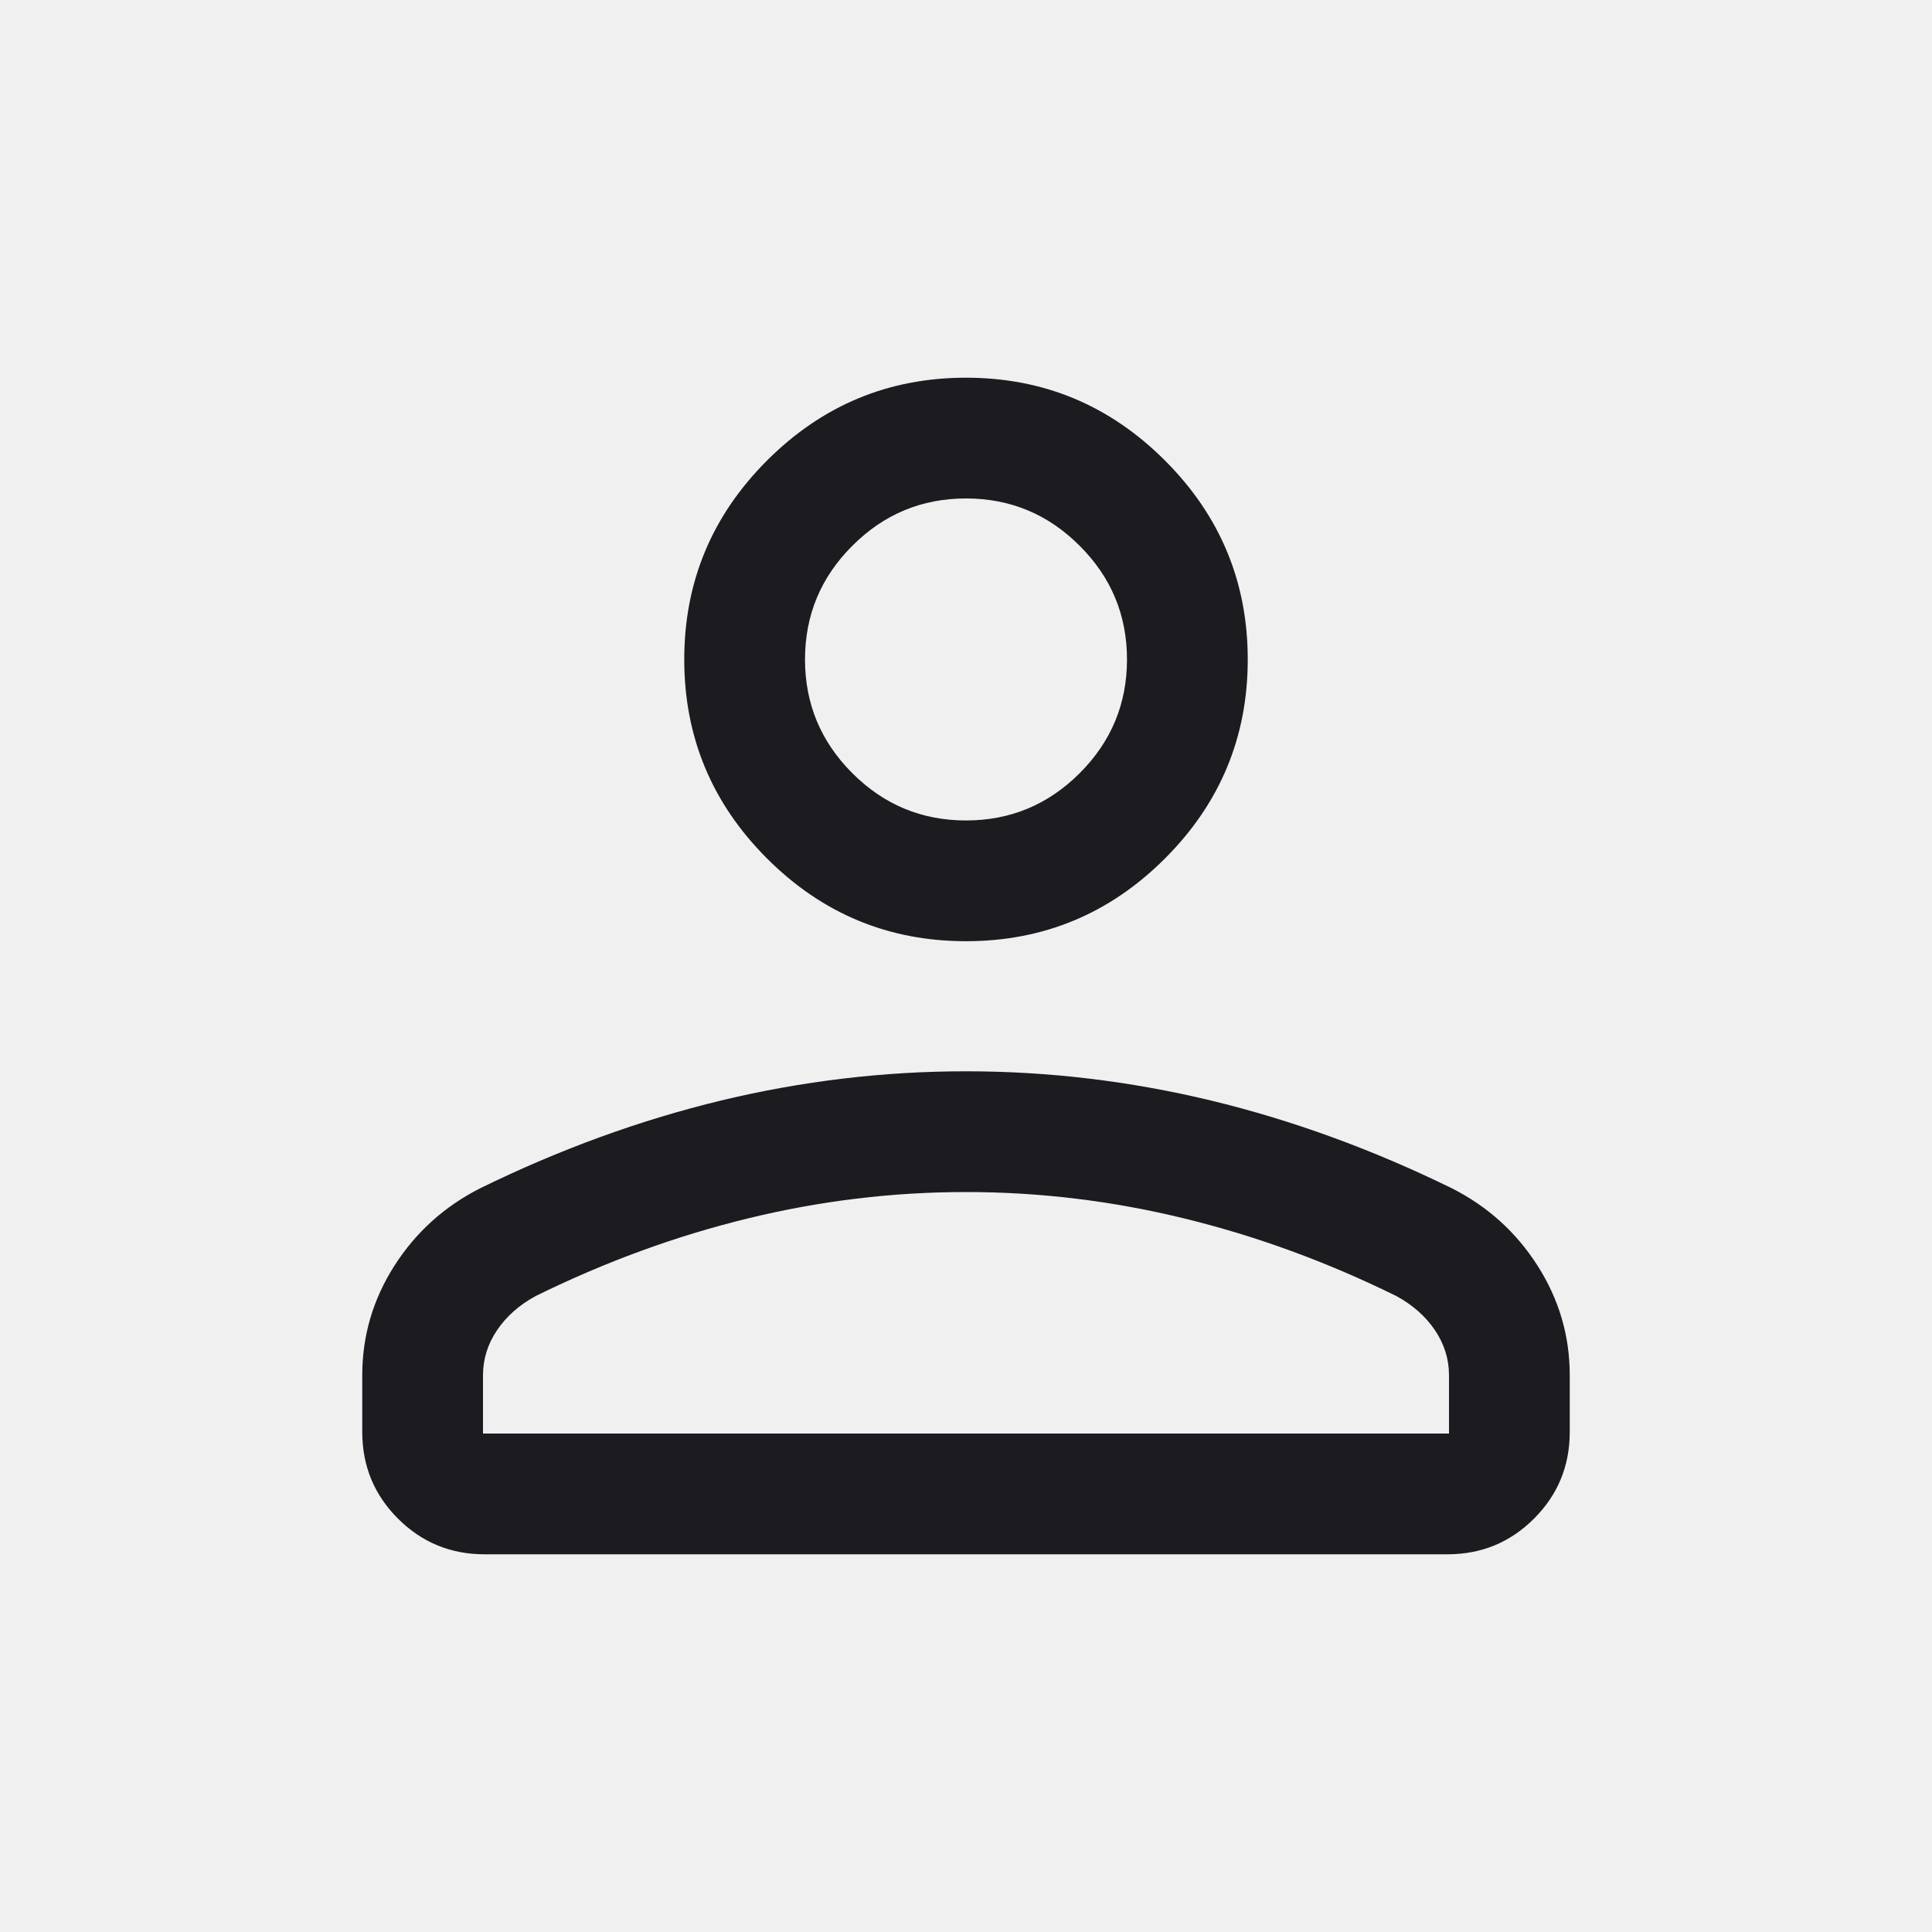
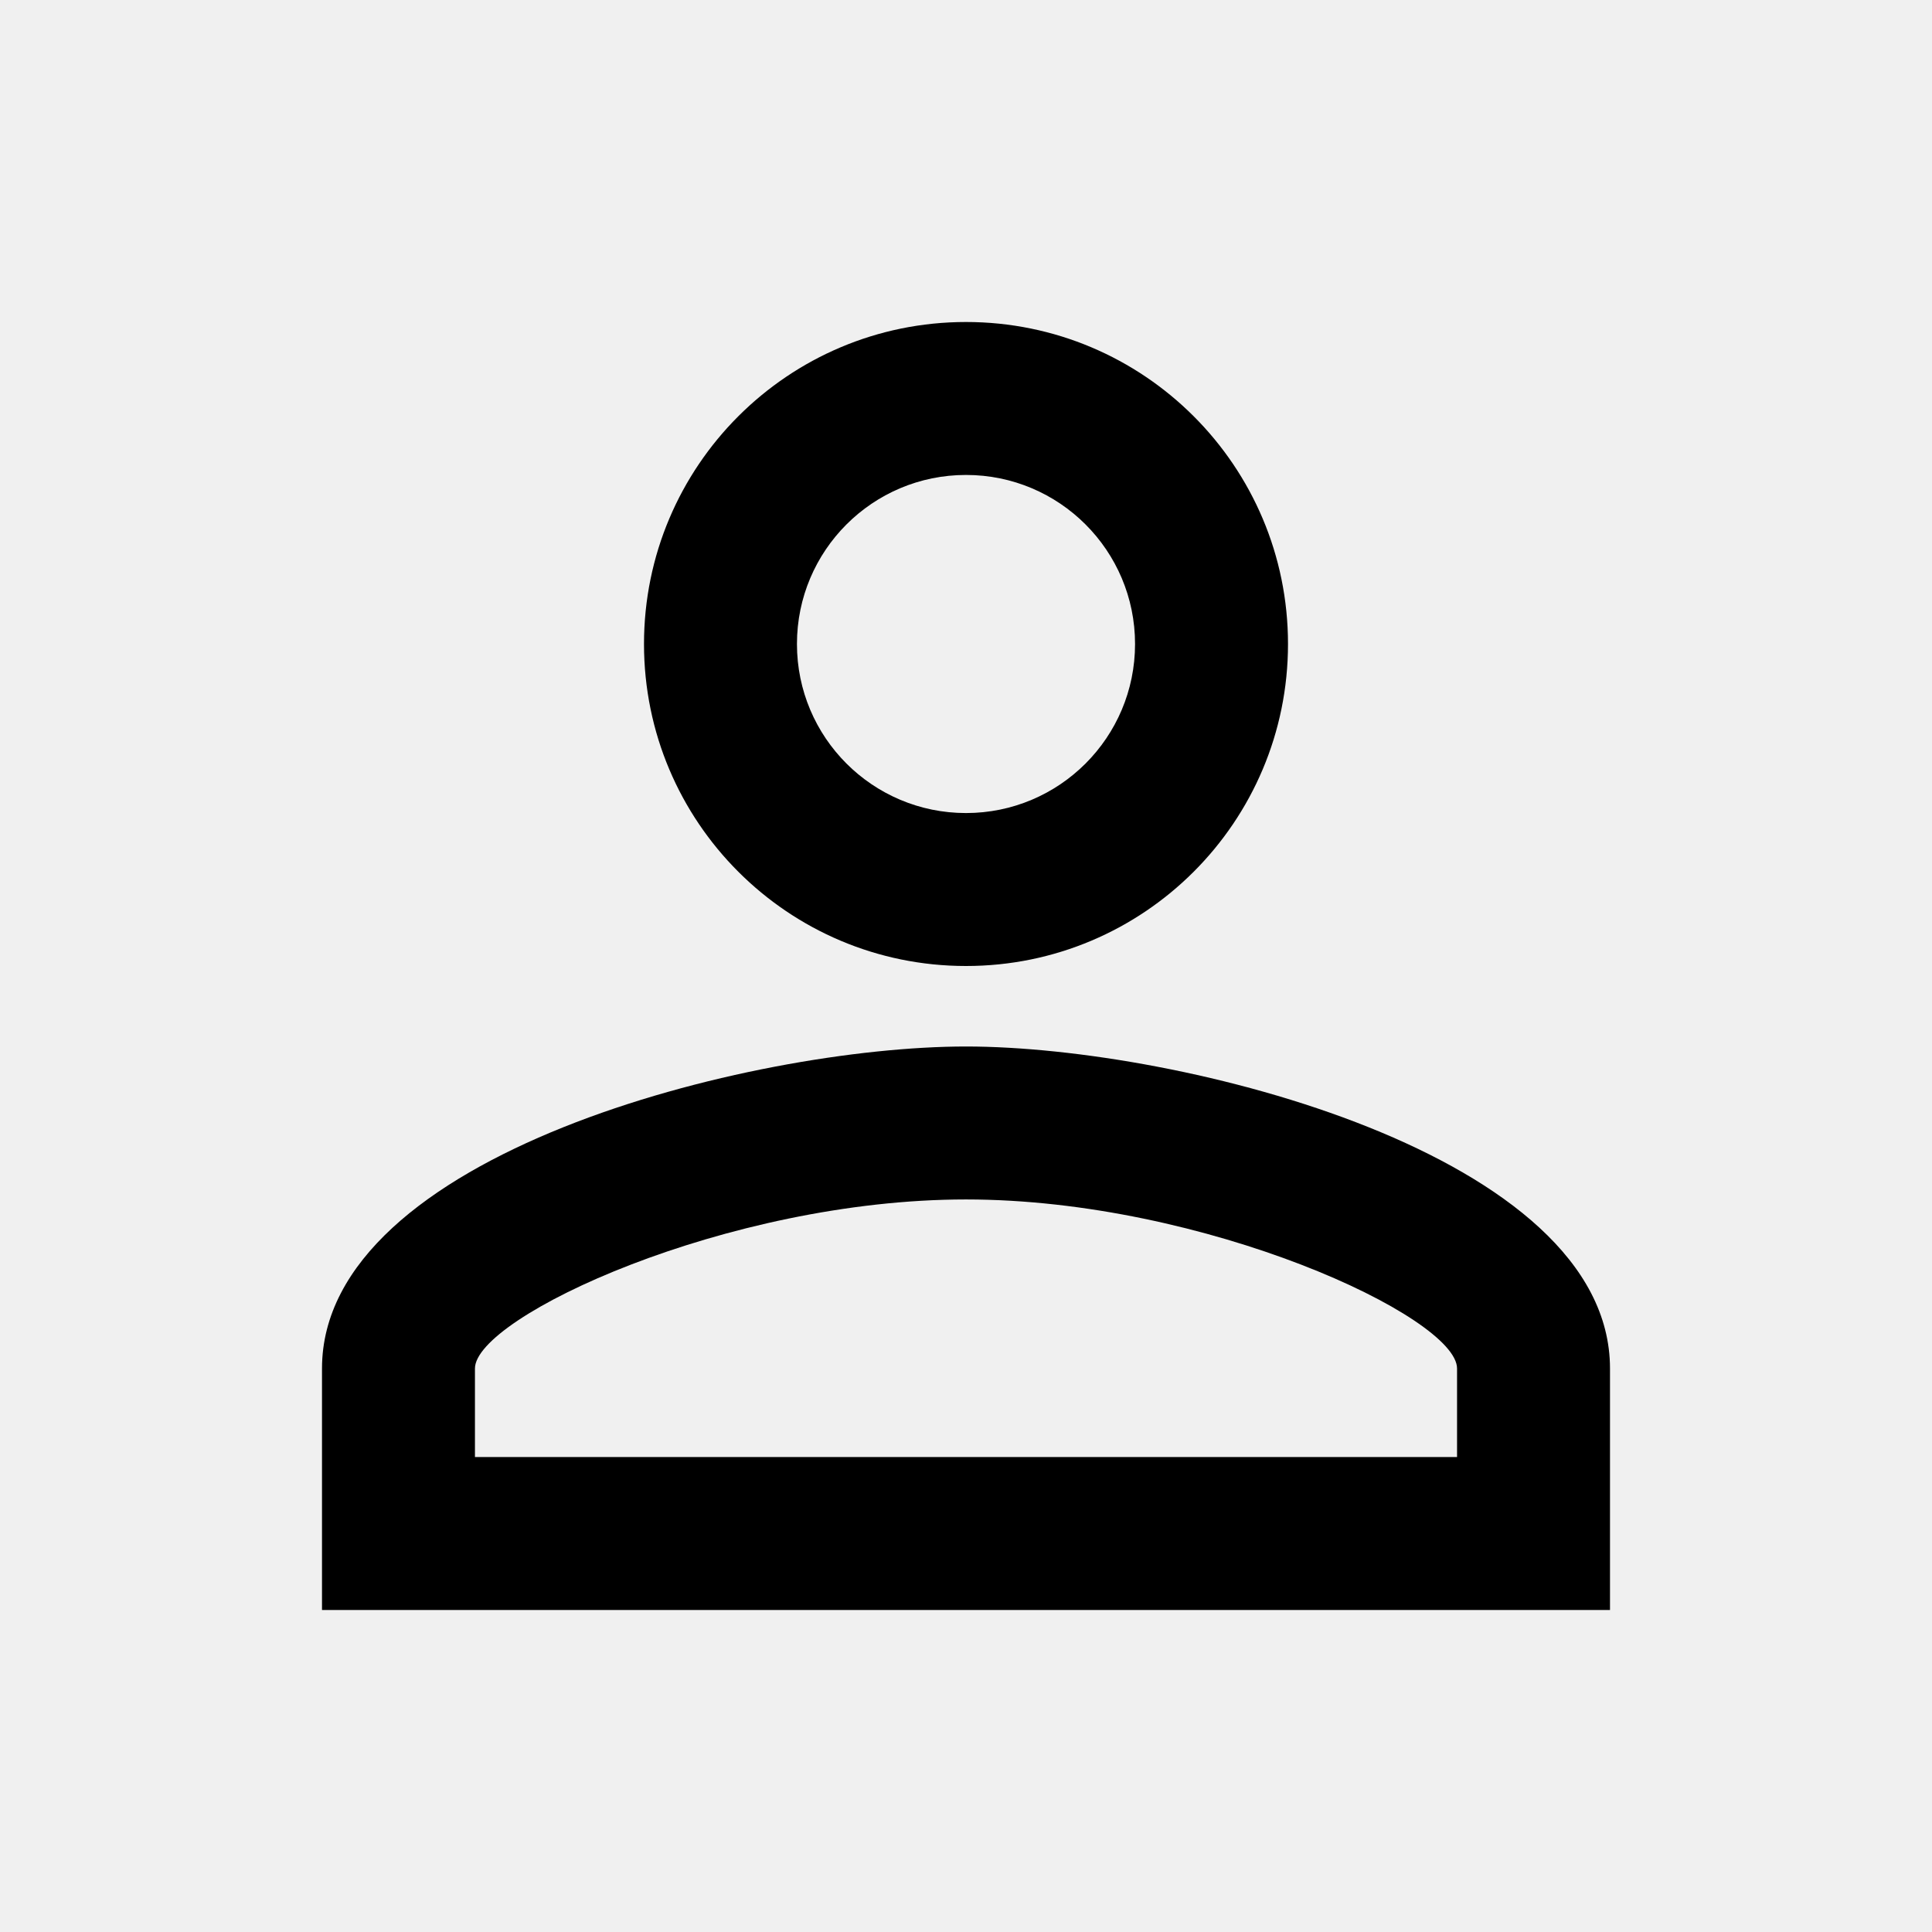
<svg xmlns="http://www.w3.org/2000/svg" width="24" height="24" viewBox="0 0 24 24" fill="none">
-   <mask id="mask0_35660_395288" style="mask-type:alpha" maskUnits="userSpaceOnUse" x="0" y="0" width="24" height="24">
-     <rect width="24" height="24" fill="#D9D9D9" />
-   </mask>
-   <g mask="url(#mask0_35660_395288)">
-     <path d="M12 11.692C11.037 11.692 10.214 11.35 9.528 10.664C8.843 9.979 8.5 9.155 8.5 8.192C8.5 7.23 8.843 6.406 9.528 5.721C10.214 5.035 11.037 4.692 12 4.692C12.963 4.692 13.786 5.035 14.472 5.721C15.157 6.406 15.5 7.23 15.5 8.192C15.5 9.155 15.157 9.979 14.472 10.664C13.786 11.35 12.963 11.692 12 11.692ZM4.5 17.788V17.084C4.5 16.595 4.633 16.141 4.899 15.724C5.165 15.307 5.521 14.986 5.965 14.761C6.954 14.277 7.951 13.914 8.957 13.671C9.963 13.429 10.977 13.308 12 13.308C13.023 13.308 14.037 13.429 15.043 13.671C16.049 13.914 17.046 14.277 18.035 14.761C18.48 14.986 18.835 15.307 19.101 15.724C19.367 16.141 19.5 16.595 19.5 17.084V17.788C19.5 18.21 19.352 18.569 19.057 18.864C18.761 19.16 18.403 19.308 17.981 19.308H6.019C5.597 19.308 5.239 19.16 4.943 18.864C4.648 18.569 4.5 18.21 4.5 17.788ZM6 17.808H18V17.084C18 16.882 17.941 16.695 17.824 16.522C17.707 16.35 17.547 16.209 17.346 16.1C16.485 15.676 15.606 15.354 14.711 15.136C13.815 14.917 12.912 14.808 12 14.808C11.088 14.808 10.185 14.917 9.289 15.136C8.394 15.354 7.515 15.676 6.654 16.1C6.453 16.209 6.293 16.35 6.176 16.522C6.059 16.695 6 16.882 6 17.084V17.808ZM12 10.192C12.55 10.192 13.021 9.996 13.412 9.605C13.804 9.213 14 8.742 14 8.192C14 7.642 13.804 7.171 13.412 6.78C13.021 6.388 12.55 6.192 12 6.192C11.45 6.192 10.979 6.388 10.588 6.78C10.196 7.171 10 7.642 10 8.192C10 8.742 10.196 9.213 10.588 9.605C10.979 9.996 11.45 10.192 12 10.192Z" fill="#1C1B1F" />
+   <g clip-path="url(#clip0_132_2122)">
+     <path d="M12 5.9C13.16 5.9 14.1 6.84 14.1 8C14.1 9.16 13.16 10.1 12 10.1C10.84 10.1 9.9 9.16 9.9 8C9.9 6.84 10.84 5.9 12 5.9ZM12 14.9C14.97 14.9 18.1 16.36 18.1 17V18.1H5.9V17C5.9 16.36 9.03 14.9 12 14.9ZM12 4C9.79 4 8 5.79 8 8C8 10.21 9.79 12 12 12C14.21 12 16 10.21 16 8C16 5.79 14.21 4 12 4ZM12 13C9.33 13 4 14.34 4 17V20H20V17C20 14.34 14.67 13 12 13Z" fill="currentColor" />
  </g>
+   <defs>
+     <clipPath id="clip0_132_2122">
+       <rect width="24" height="24" fill="white" />
+     </clipPath>
+   </defs>
</svg>
